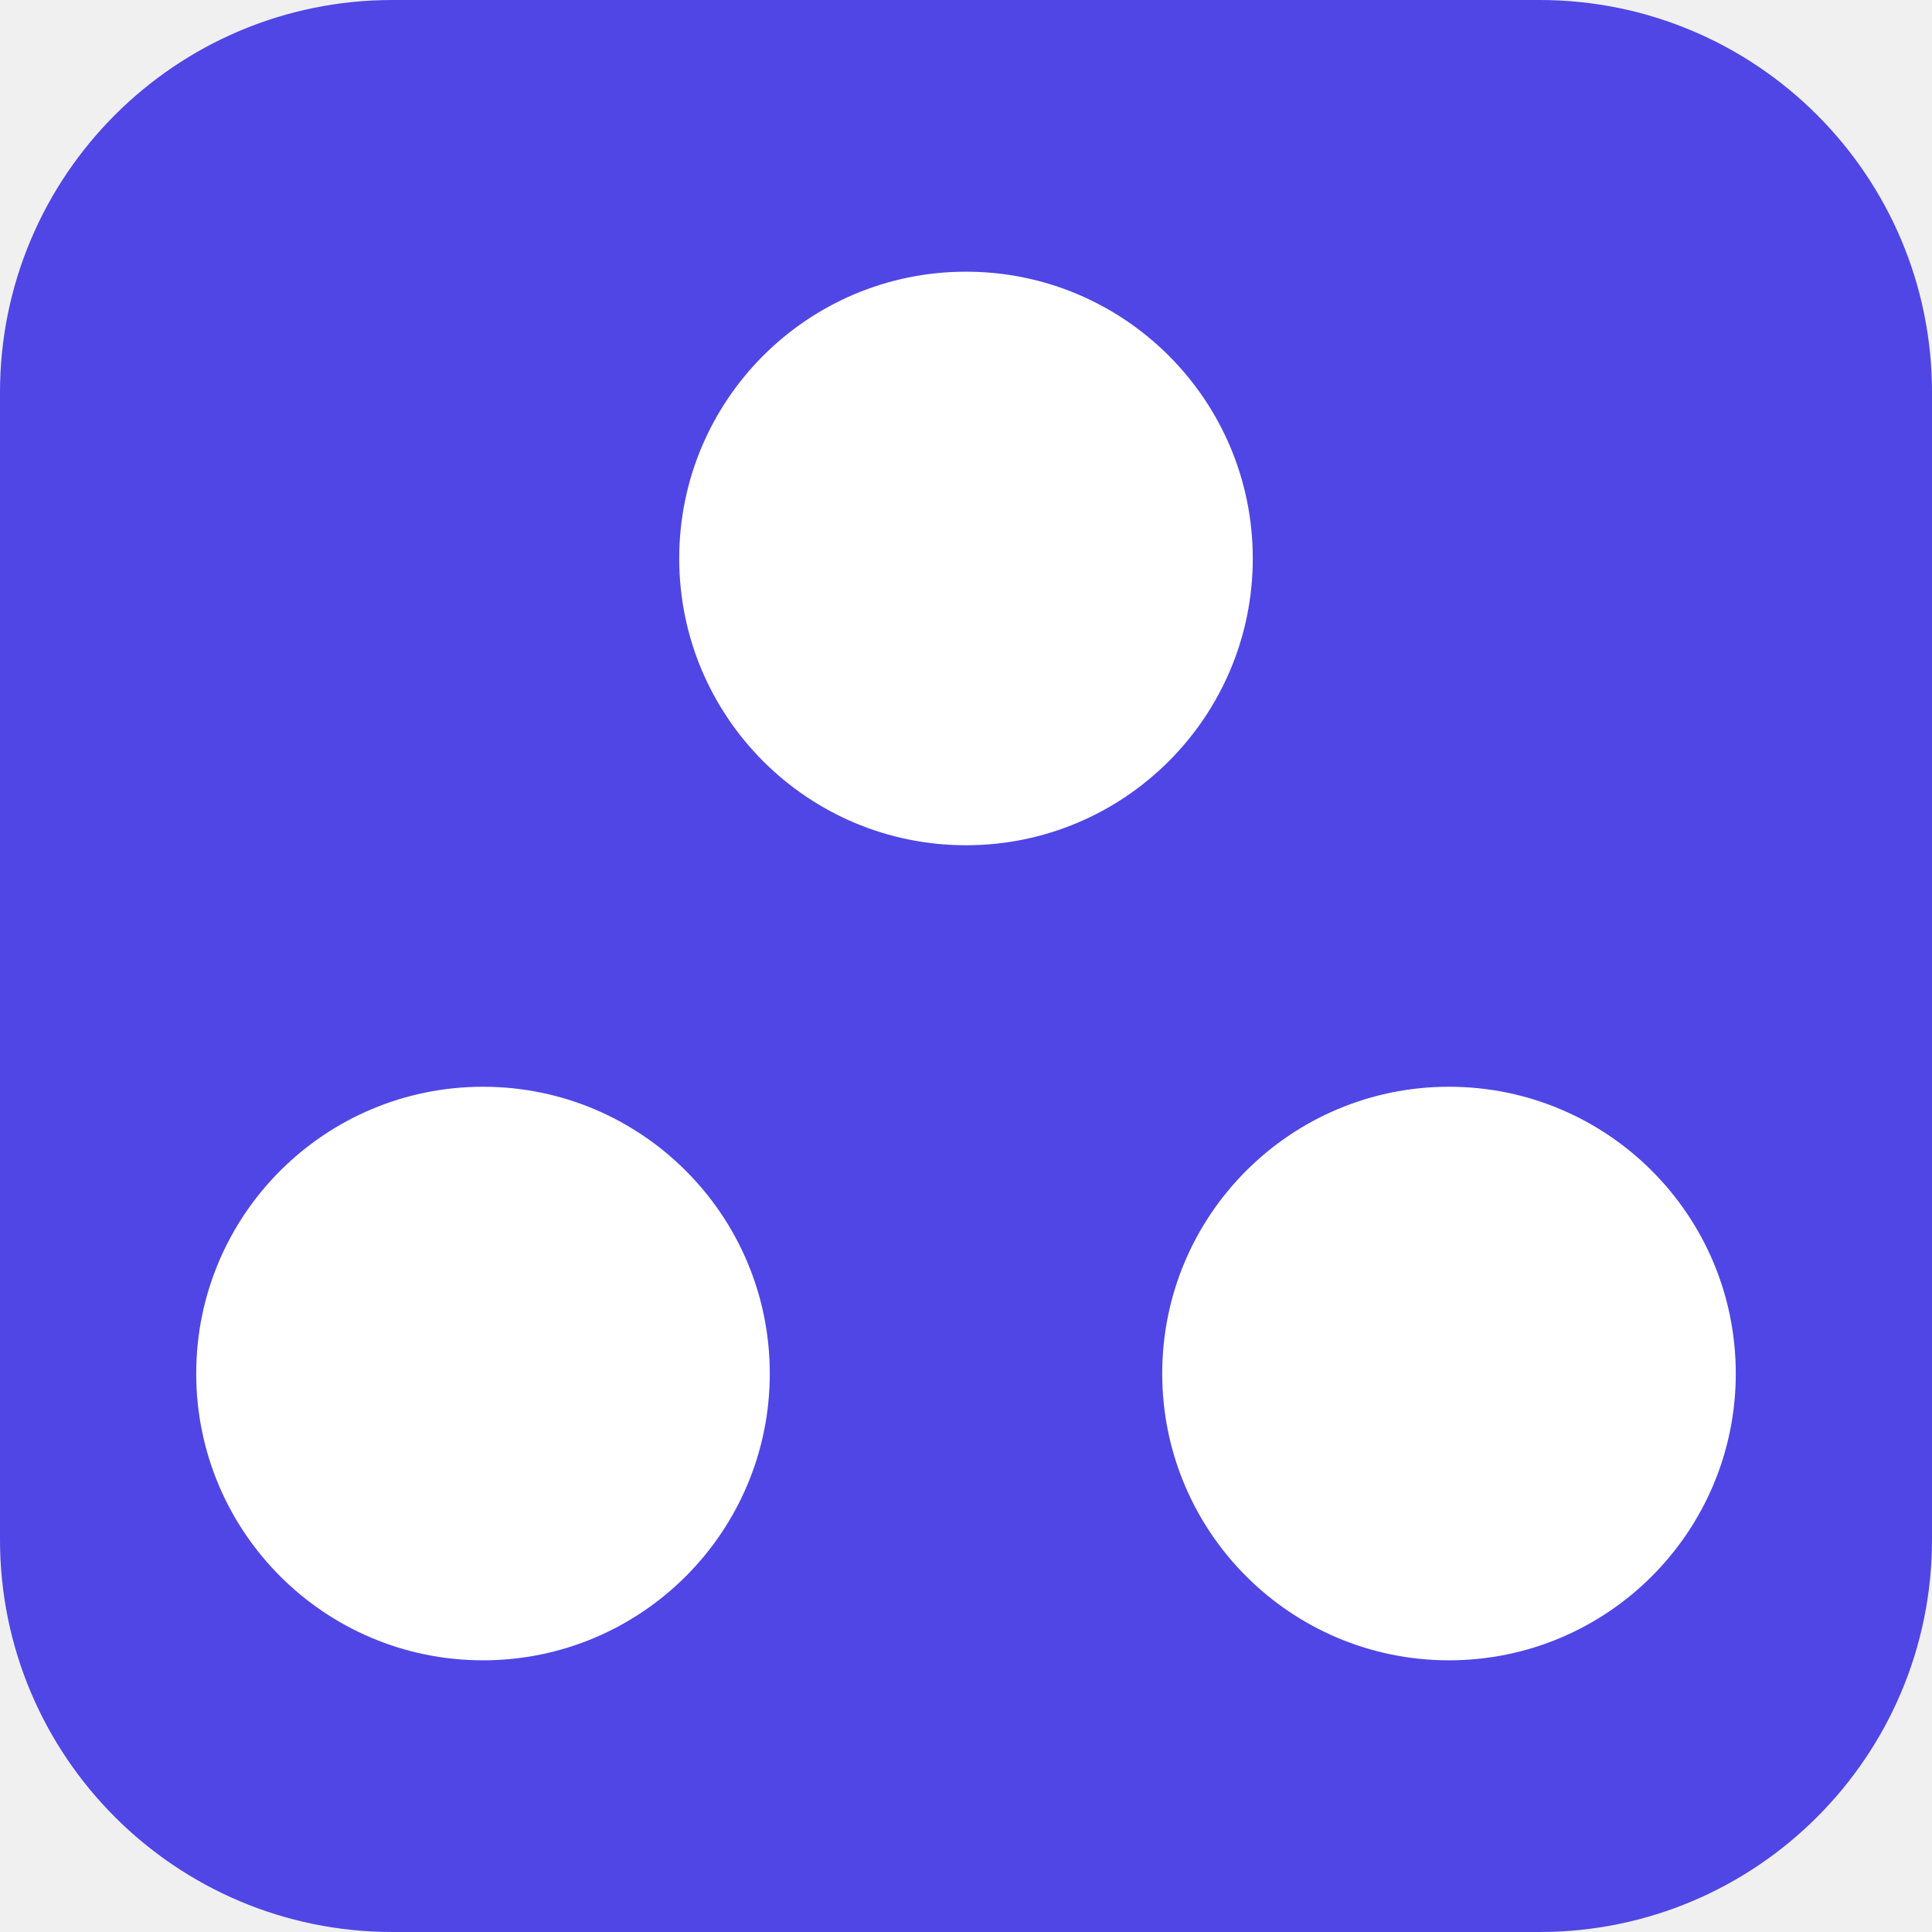
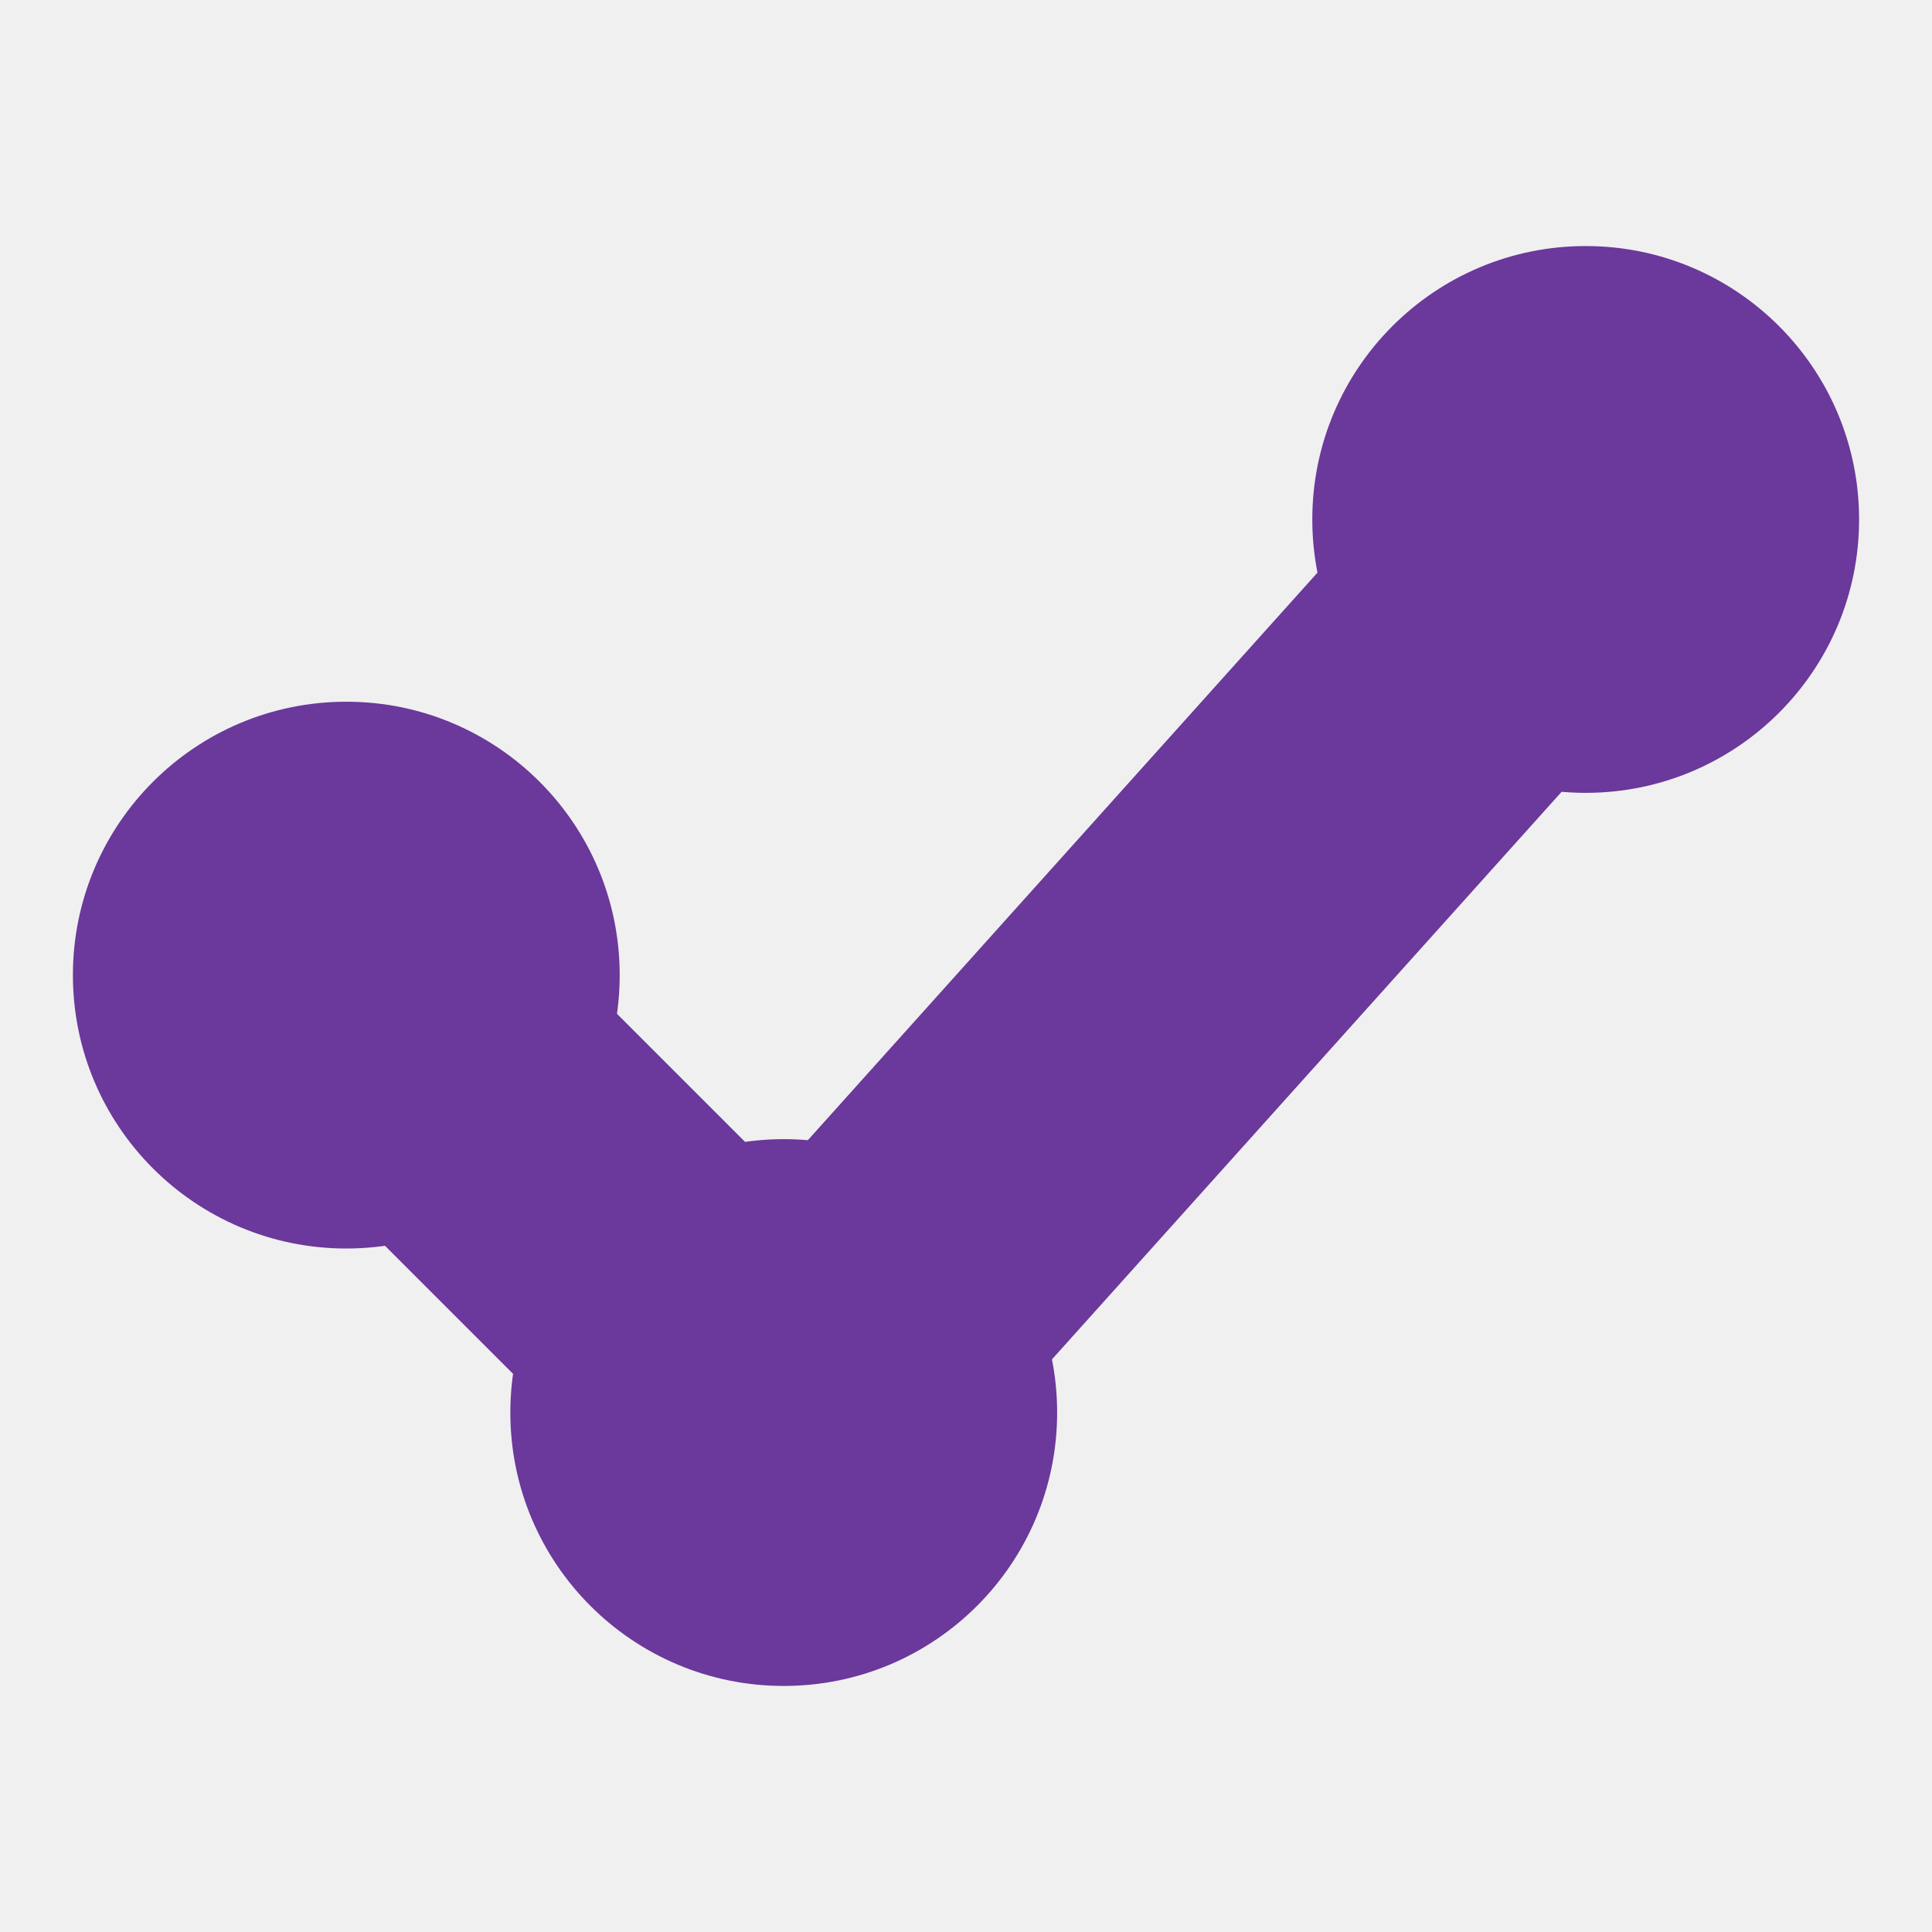
- <svg xmlns="http://www.w3.org/2000/svg" viewBox="0 0 64 64" width="64" height="64" role="img" aria-label="Peerly">
-   <rect width="64" height="64" rx="13" fill="#4F46E5" />
-   <g fill="#FFFFFF">
-     <circle cx="32" cy="18.5" r="9.5" />
-     <circle cx="16" cy="45.5" r="9.5" />
-     <circle cx="48" cy="45.5" r="9.5" />
+ <svg xmlns="http://www.w3.org/2000/svg" viewBox="5.5 6.25 53 53" width="64" height="64" role="img" aria-label="Peerly">
+   <path d="M15 33 L27 45 L49 20.5" fill="none" stroke="#6B389B" stroke-width="9" stroke-linecap="round" stroke-linejoin="round" />
+   <g fill="#6B389B">
+     <circle cx="15" cy="33" r="7.5" />
+     <circle cx="27" cy="45" r="7.5" />
+     <circle cx="49" cy="20.5" r="7.5" />
  </g>
</svg>
